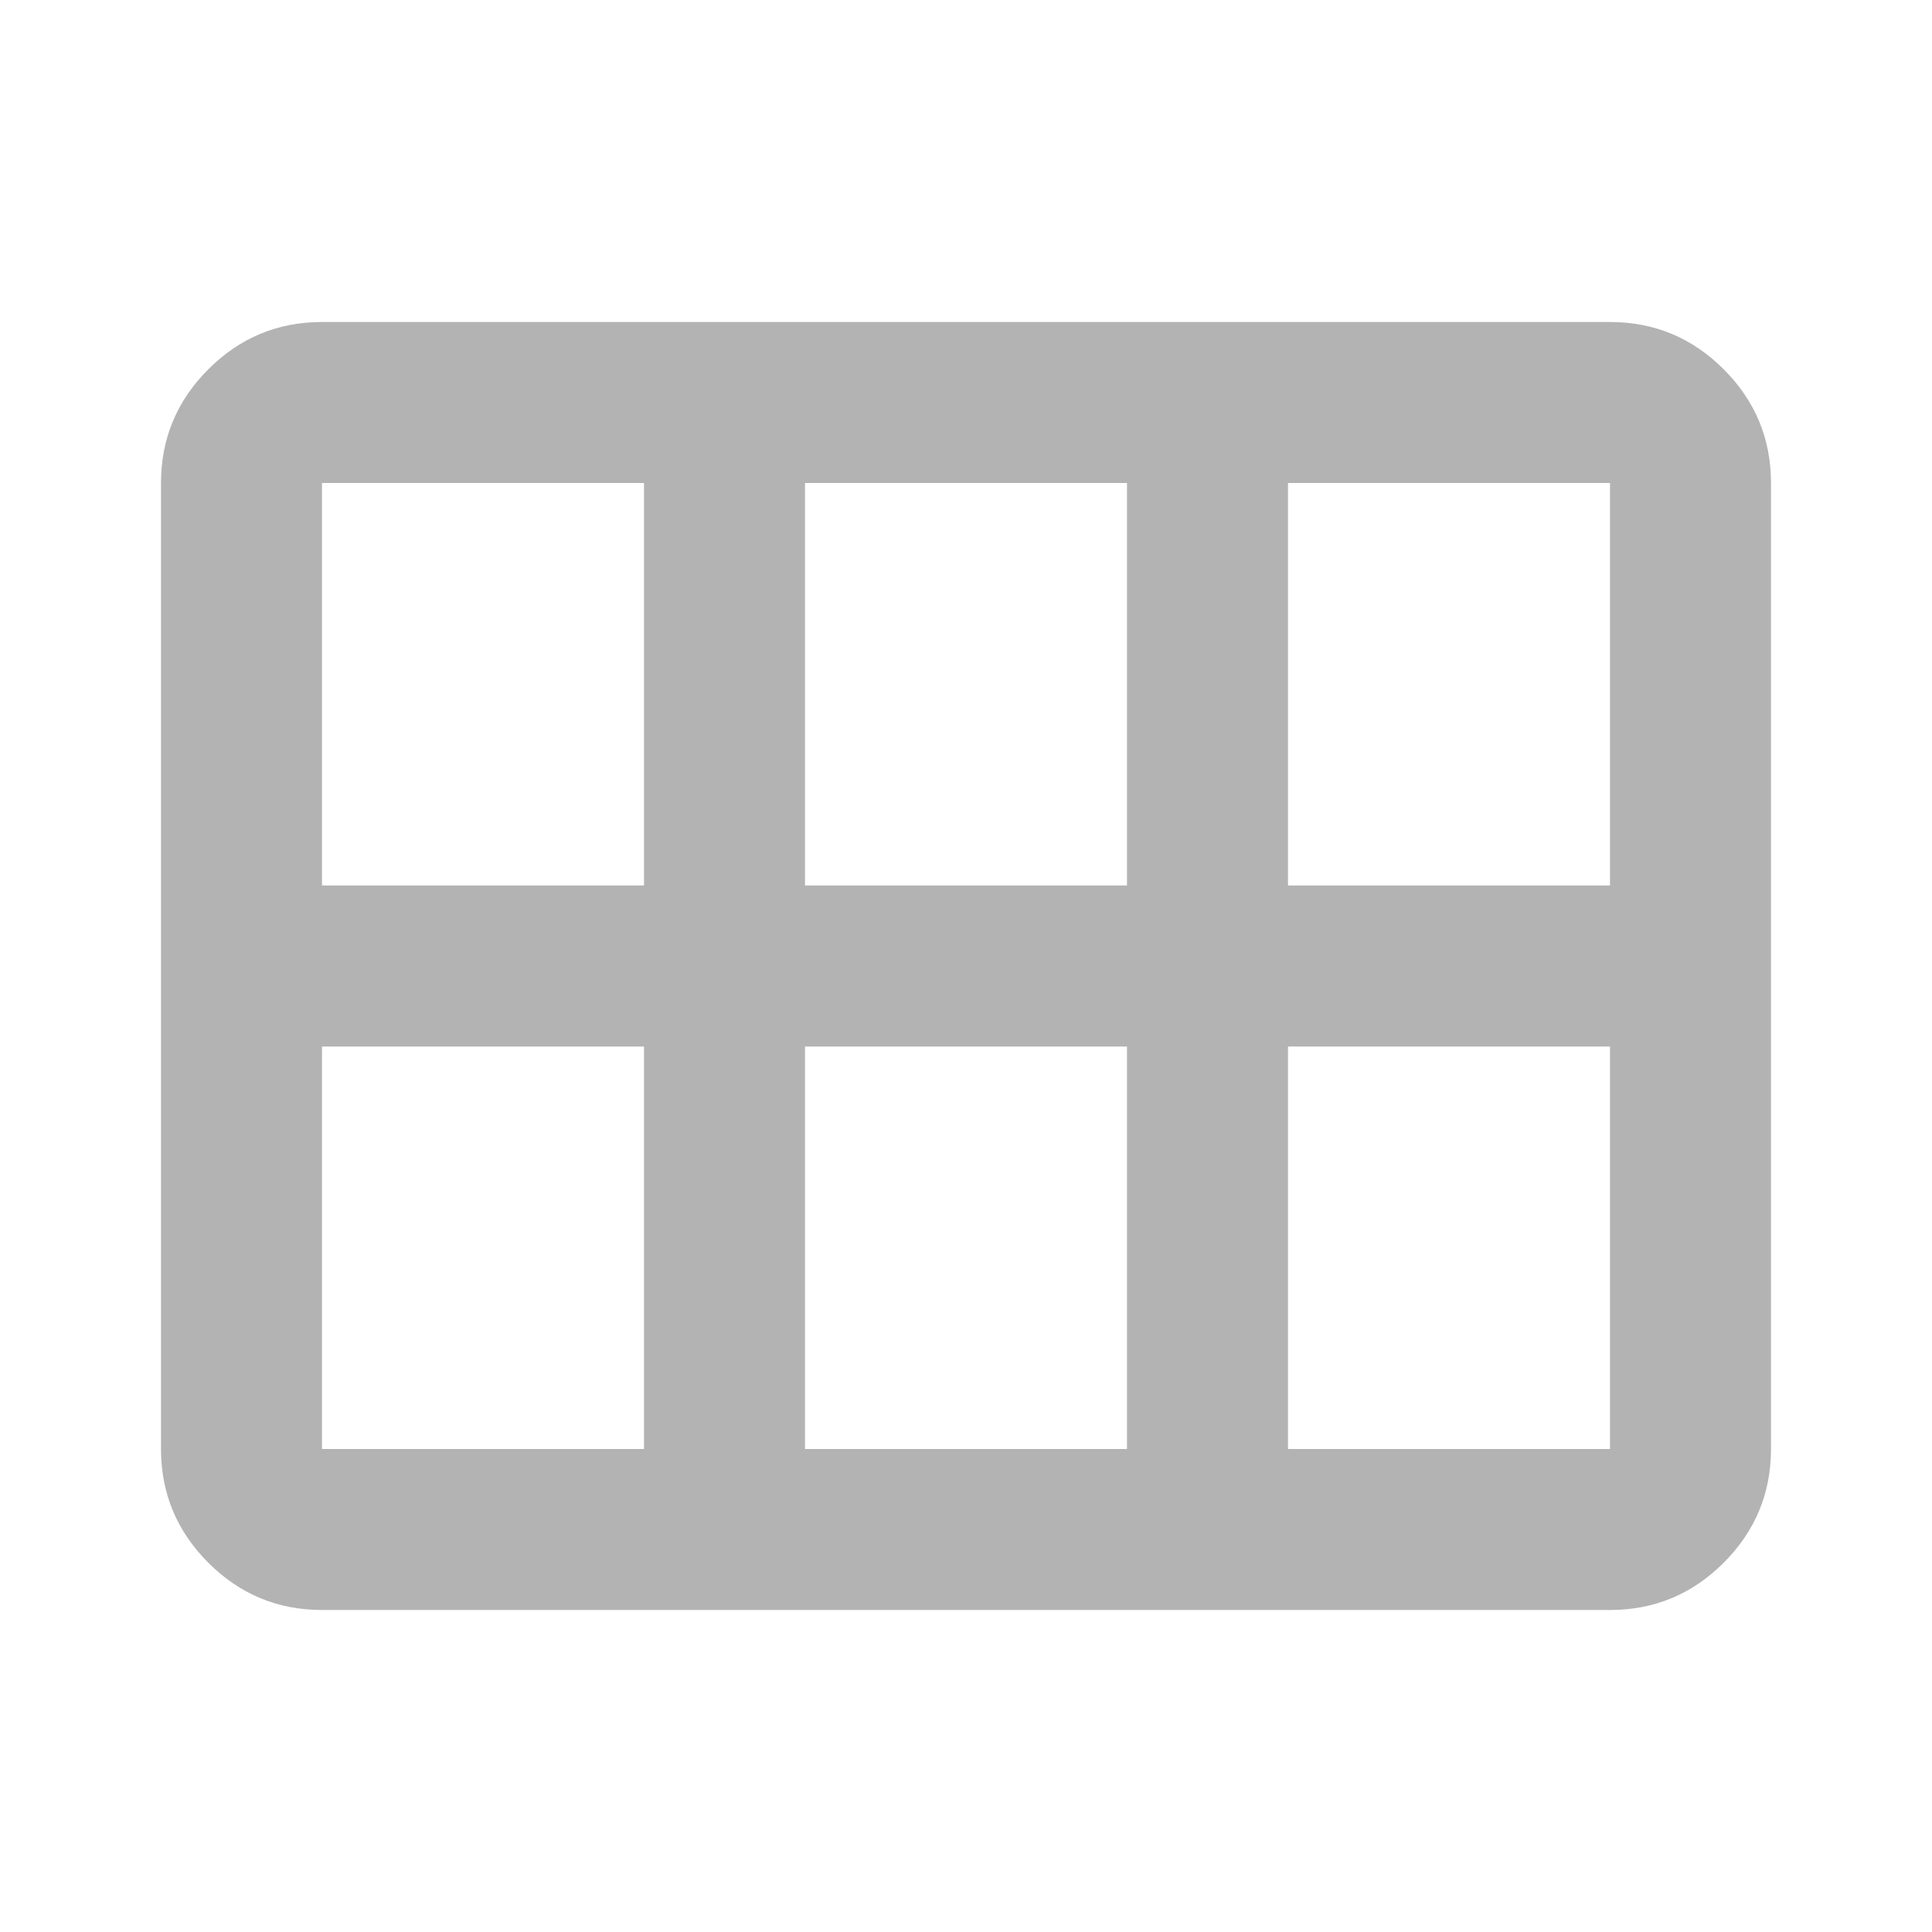
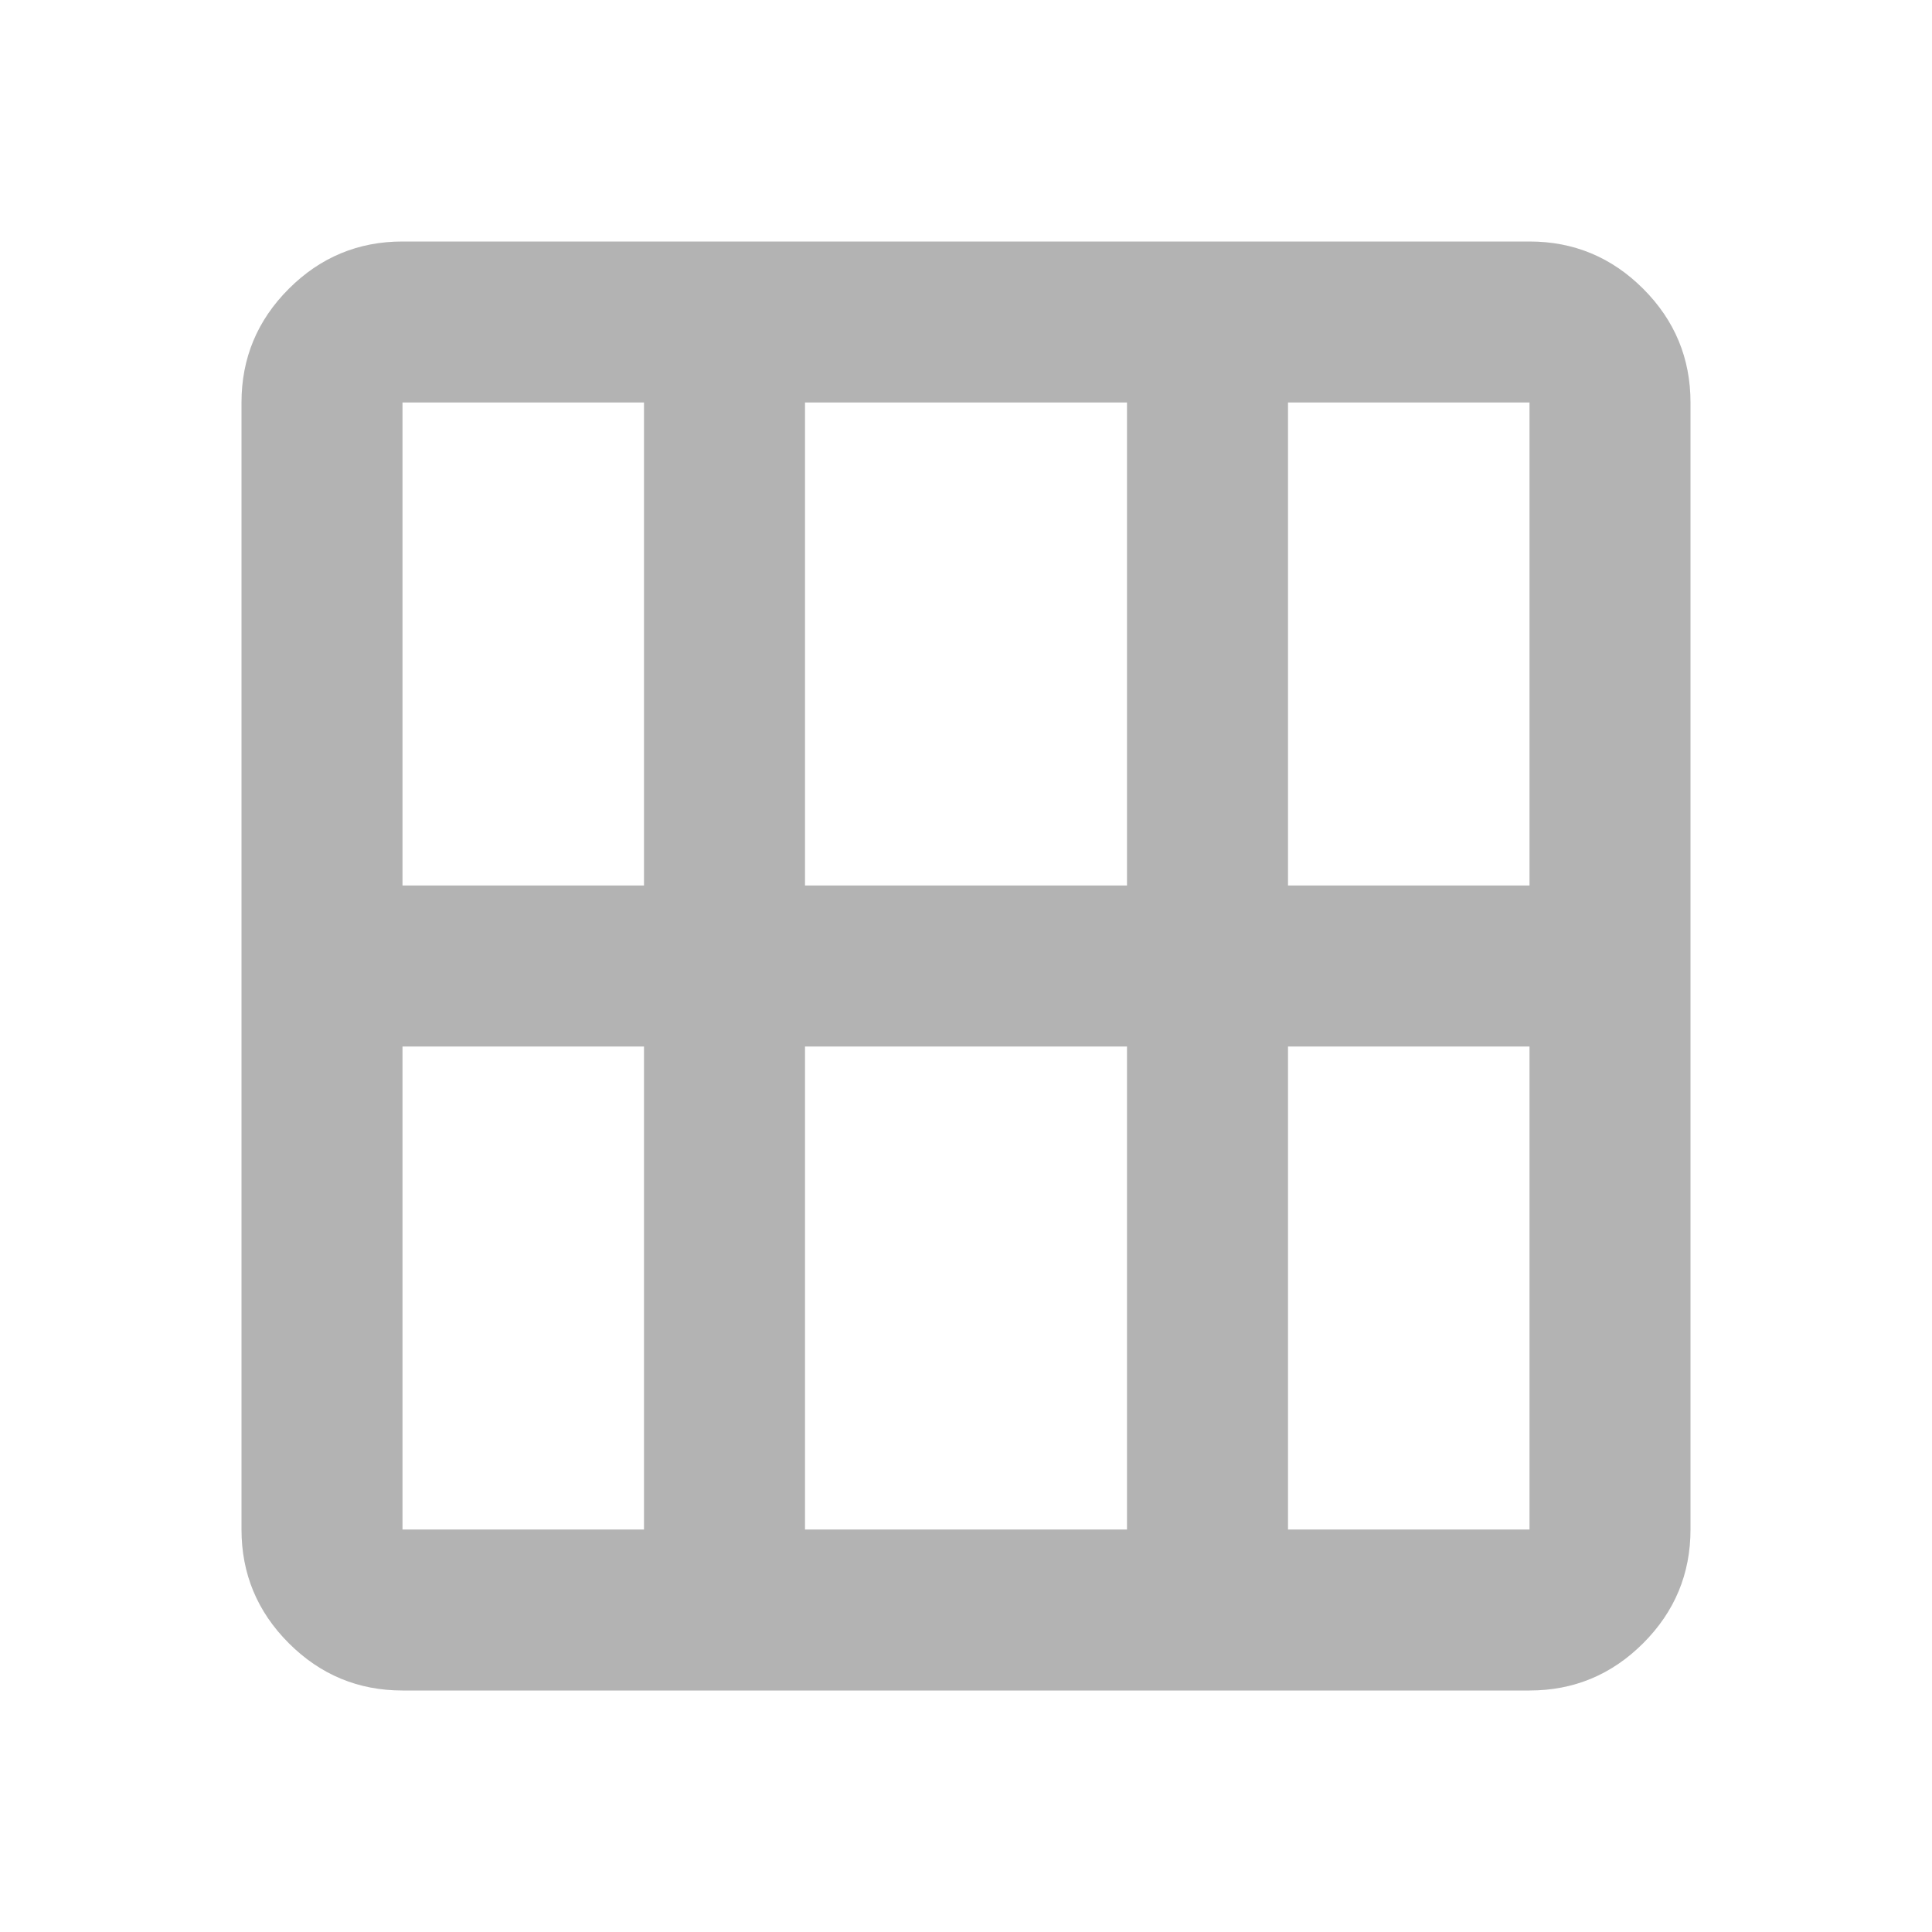
<svg xmlns="http://www.w3.org/2000/svg" width="48" height="48" viewBox="0 0 48 48" fill="none">
-   <path d="M8 40C6.9 40 5.958 39.608 5.175 38.825C4.392 38.042 4 37.1 4 36V12C4 10.9 4.392 9.958 5.175 9.175C5.958 8.392 6.9 8 8 8H40C41.1 8 42.042 8.392 42.825 9.175C43.608 9.958 44 10.9 44 12V36C44 37.1 43.608 38.042 42.825 38.825C42.042 39.608 41.1 40 40 40H8ZM8 22H16V12H8V22ZM20 22H28V12H20V22ZM32 22H40V12H32V22ZM16 36V26H8V36H16ZM20 36H28V26H20V36ZM32 36H40V26H32V36Z" fill="#B3B3B3" />
+   <path d="M10 42C8.9 42 7.958 41.608 7.175 40.825C6.392 40.042 6 39.1 6 38V10C6 8.9 6.392 7.958 7.175 7.175C7.958 6.392 8.9 6 10 6H38C39.1 6 40.042 6.392 40.825 7.175C41.608 7.958 42 8.9 42 10V38C42 39.1 41.608 40.042 40.825 40.825C40.042 41.608 39.1 42 38 42H10ZM10 22H16V10H10V22ZM20 22H28V10H20V22ZM32 22H38V10H32V22ZM16 38V26H10V38H16ZM20 38H28V26H20V38ZM32 38H38V26H32V38Z" fill="#B3B3B3" />
</svg>
